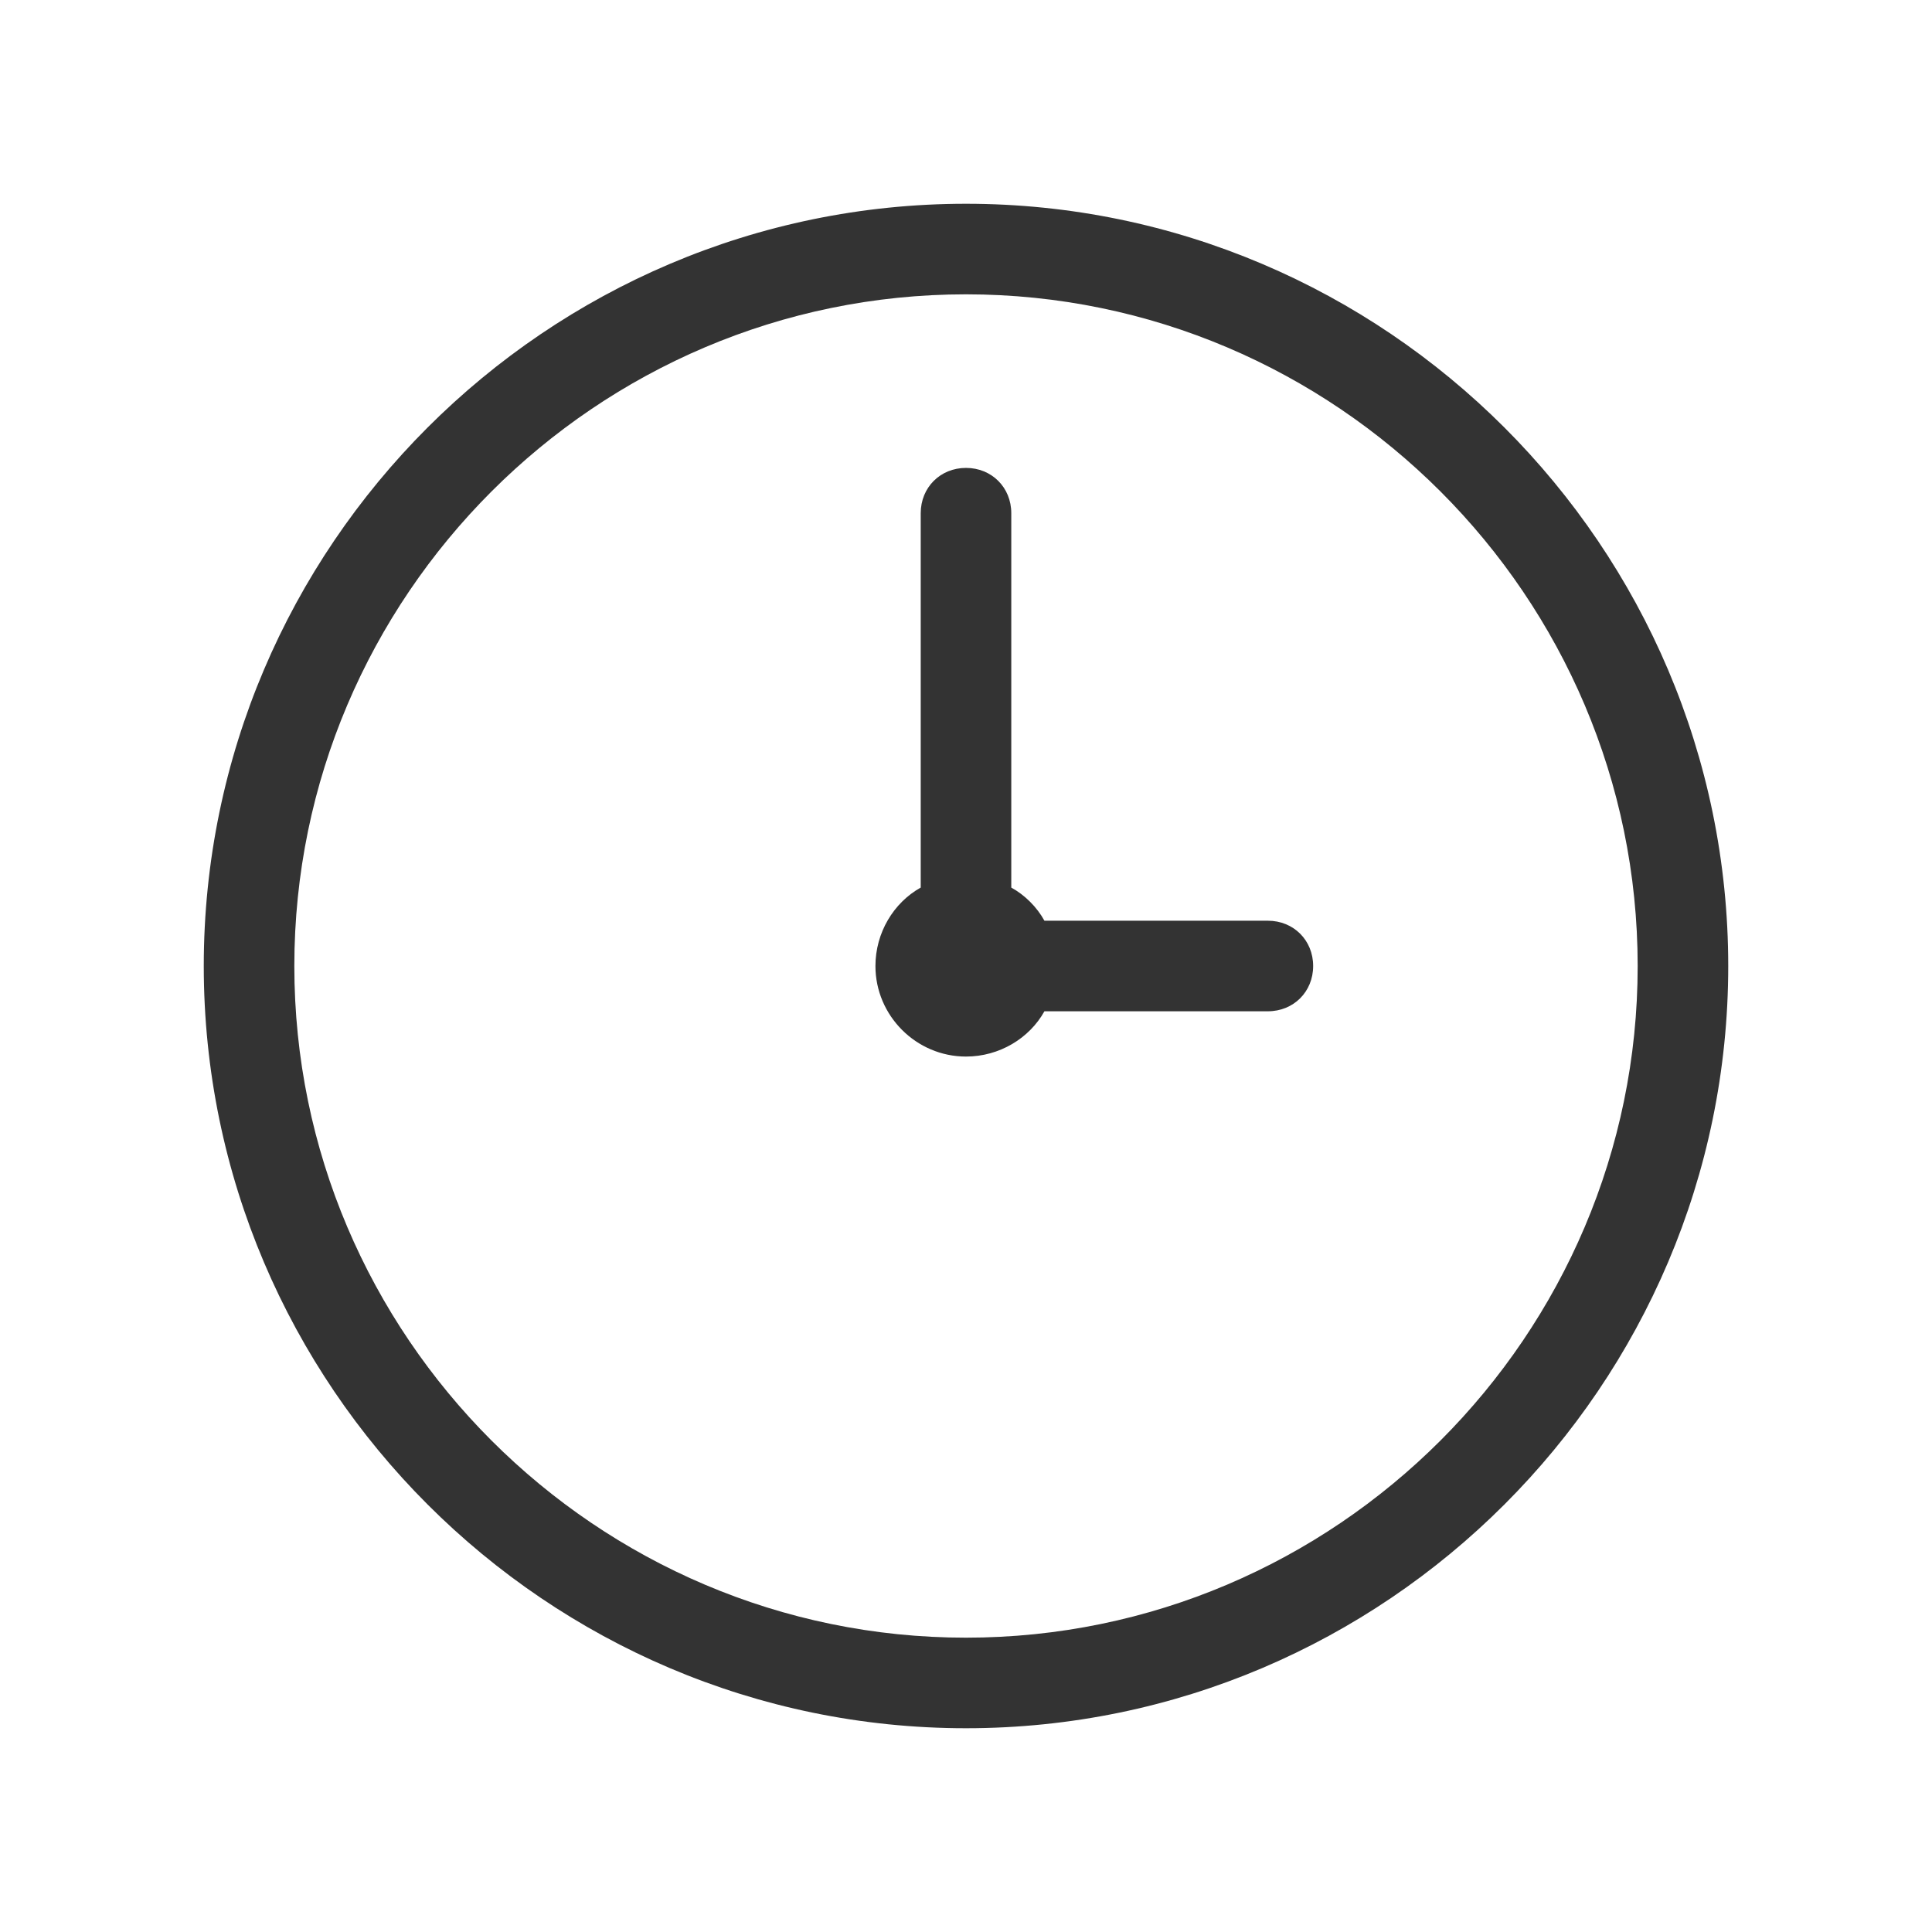
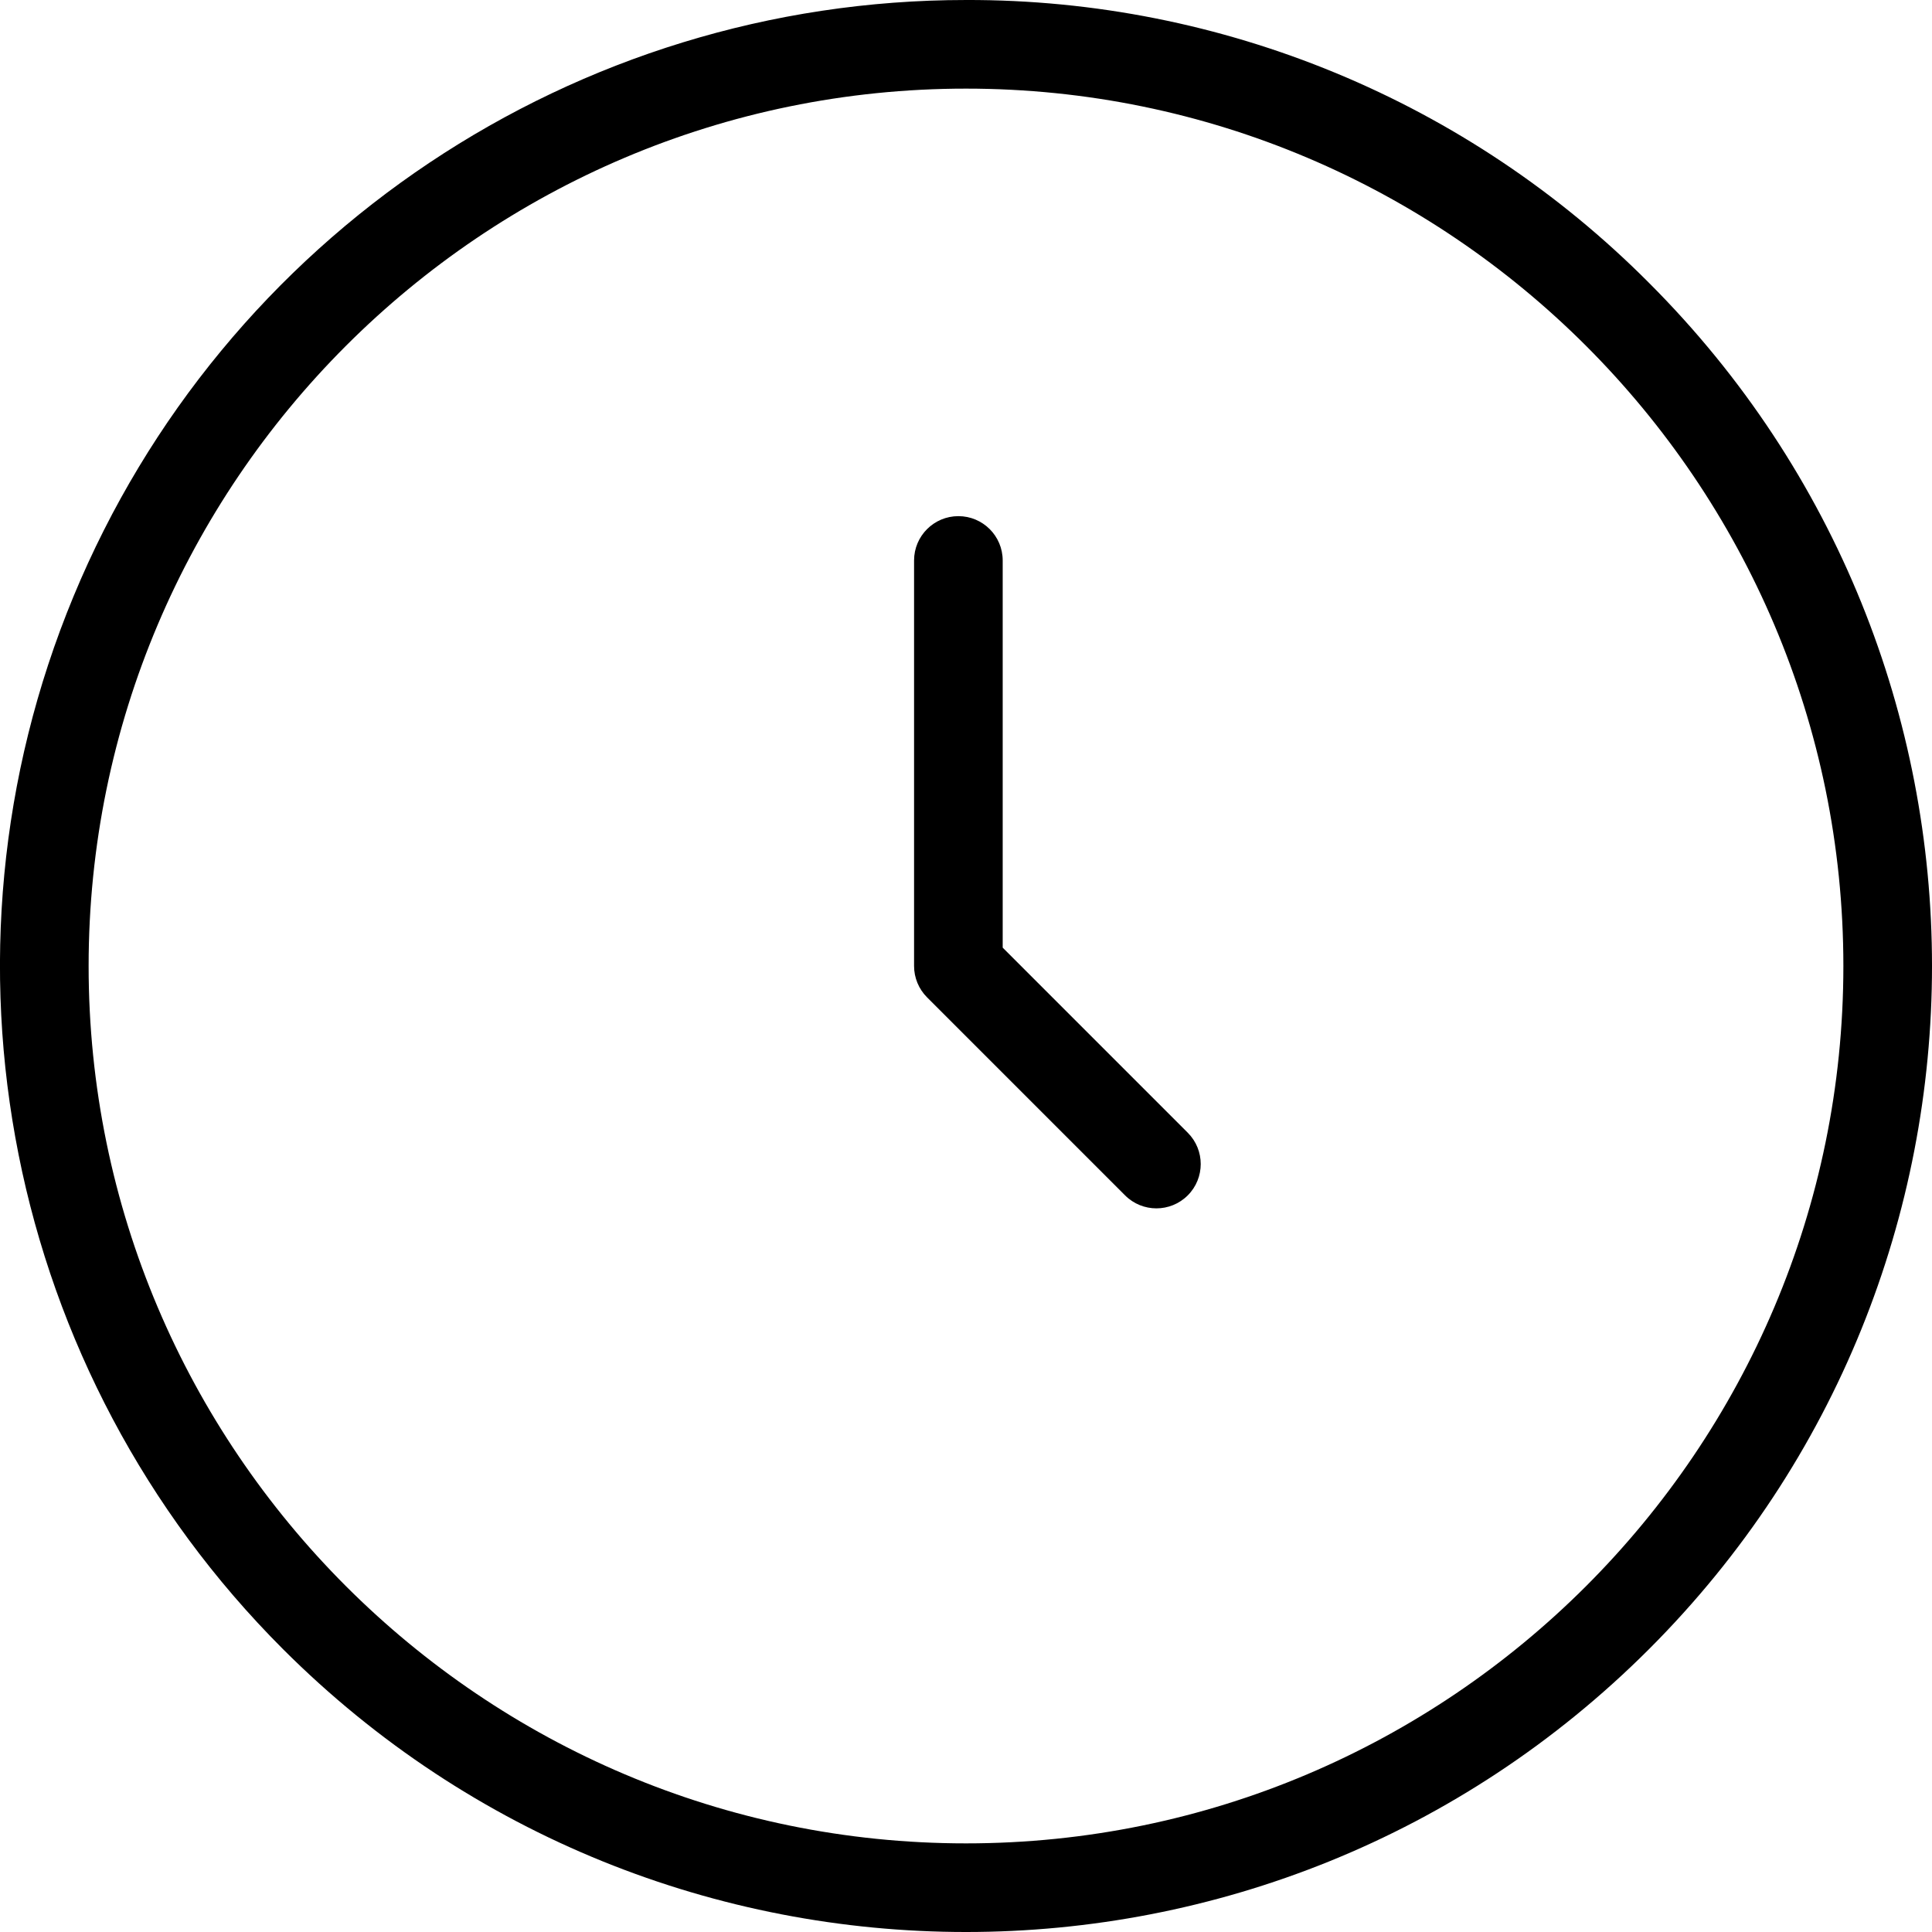
- <svg xmlns="http://www.w3.org/2000/svg" width="64pt" height="64pt" viewBox="0 0 64 64" version="1.1">
-   <g id="surface5907962">
-     <path style=" stroke:none;fill-rule:nonzero;fill:rgb(20%,20%,20%);fill-opacity:1;" d="M 32 6.75 C 18.102 6.75 6.75 18.102 6.75 32 C 6.75 45.898 18.102 57.25 32 57.25 C 45.898 57.25 57.25 45.898 57.25 32 C 57.25 18.102 45.898 6.75 32 6.75 Z M 32 9.75 C 44.25 9.75 54.25 19.75 54.25 32 C 54.25 44.25 44.25 54.25 32 54.25 C 19.75 54.25 9.75 44.25 9.75 32 C 9.75 19.75 19.75 9.75 32 9.75 Z M 32 15.5 C 31.148 15.5 30.5 16.148 30.5 17 L 30.5 29.402 C 29.602 29.902 29 30.898 29 32 C 29 33.648 30.352 35 32 35 C 33.102 35 34.098 34.398 34.598 33.5 L 42 33.5 C 42.852 33.5 43.5 32.852 43.5 32 C 43.5 31.148 42.852 30.5 42 30.5 L 34.598 30.5 C 34.352 30.051 33.949 29.648 33.5 29.402 L 33.5 17 C 33.5 16.148 32.852 15.5 32 15.5 Z M 32 15.5 " />
-   </g>
+ <svg xmlns="http://www.w3.org/2000/svg" height="436pt" viewBox="0 0 436.001 436" width="436pt">
+   <path d="m218 0c-88.172 0-167.664 53.117-201.406 134.578s-15.09 175.227 47.258 237.574c85.133 85.133 223.164 85.133 308.301 0 85.133-85.137 85.133-223.168 0-308.301-40.797-41.016-96.305-64.008-154.152-63.852zm0 416c-109.18 0-198-88.82-198-198 0-109.176 88.82-198 198-198 109.176 0 198 88.824 198 198 0 109.18-88.824 198-198 198zm0 0" />
+   <path d="m226.281 213.859v-87.379c0-5.523-4.477-10-10-10s-10 4.477-10 10v91.52c0 2.652 1.055 5.195 2.93 7.074l44.688 44.691c3.906 3.906 10.238 3.906 14.145 0 3.902-3.906 3.902-10.238 0-14.141zm0 0" />
</svg>
